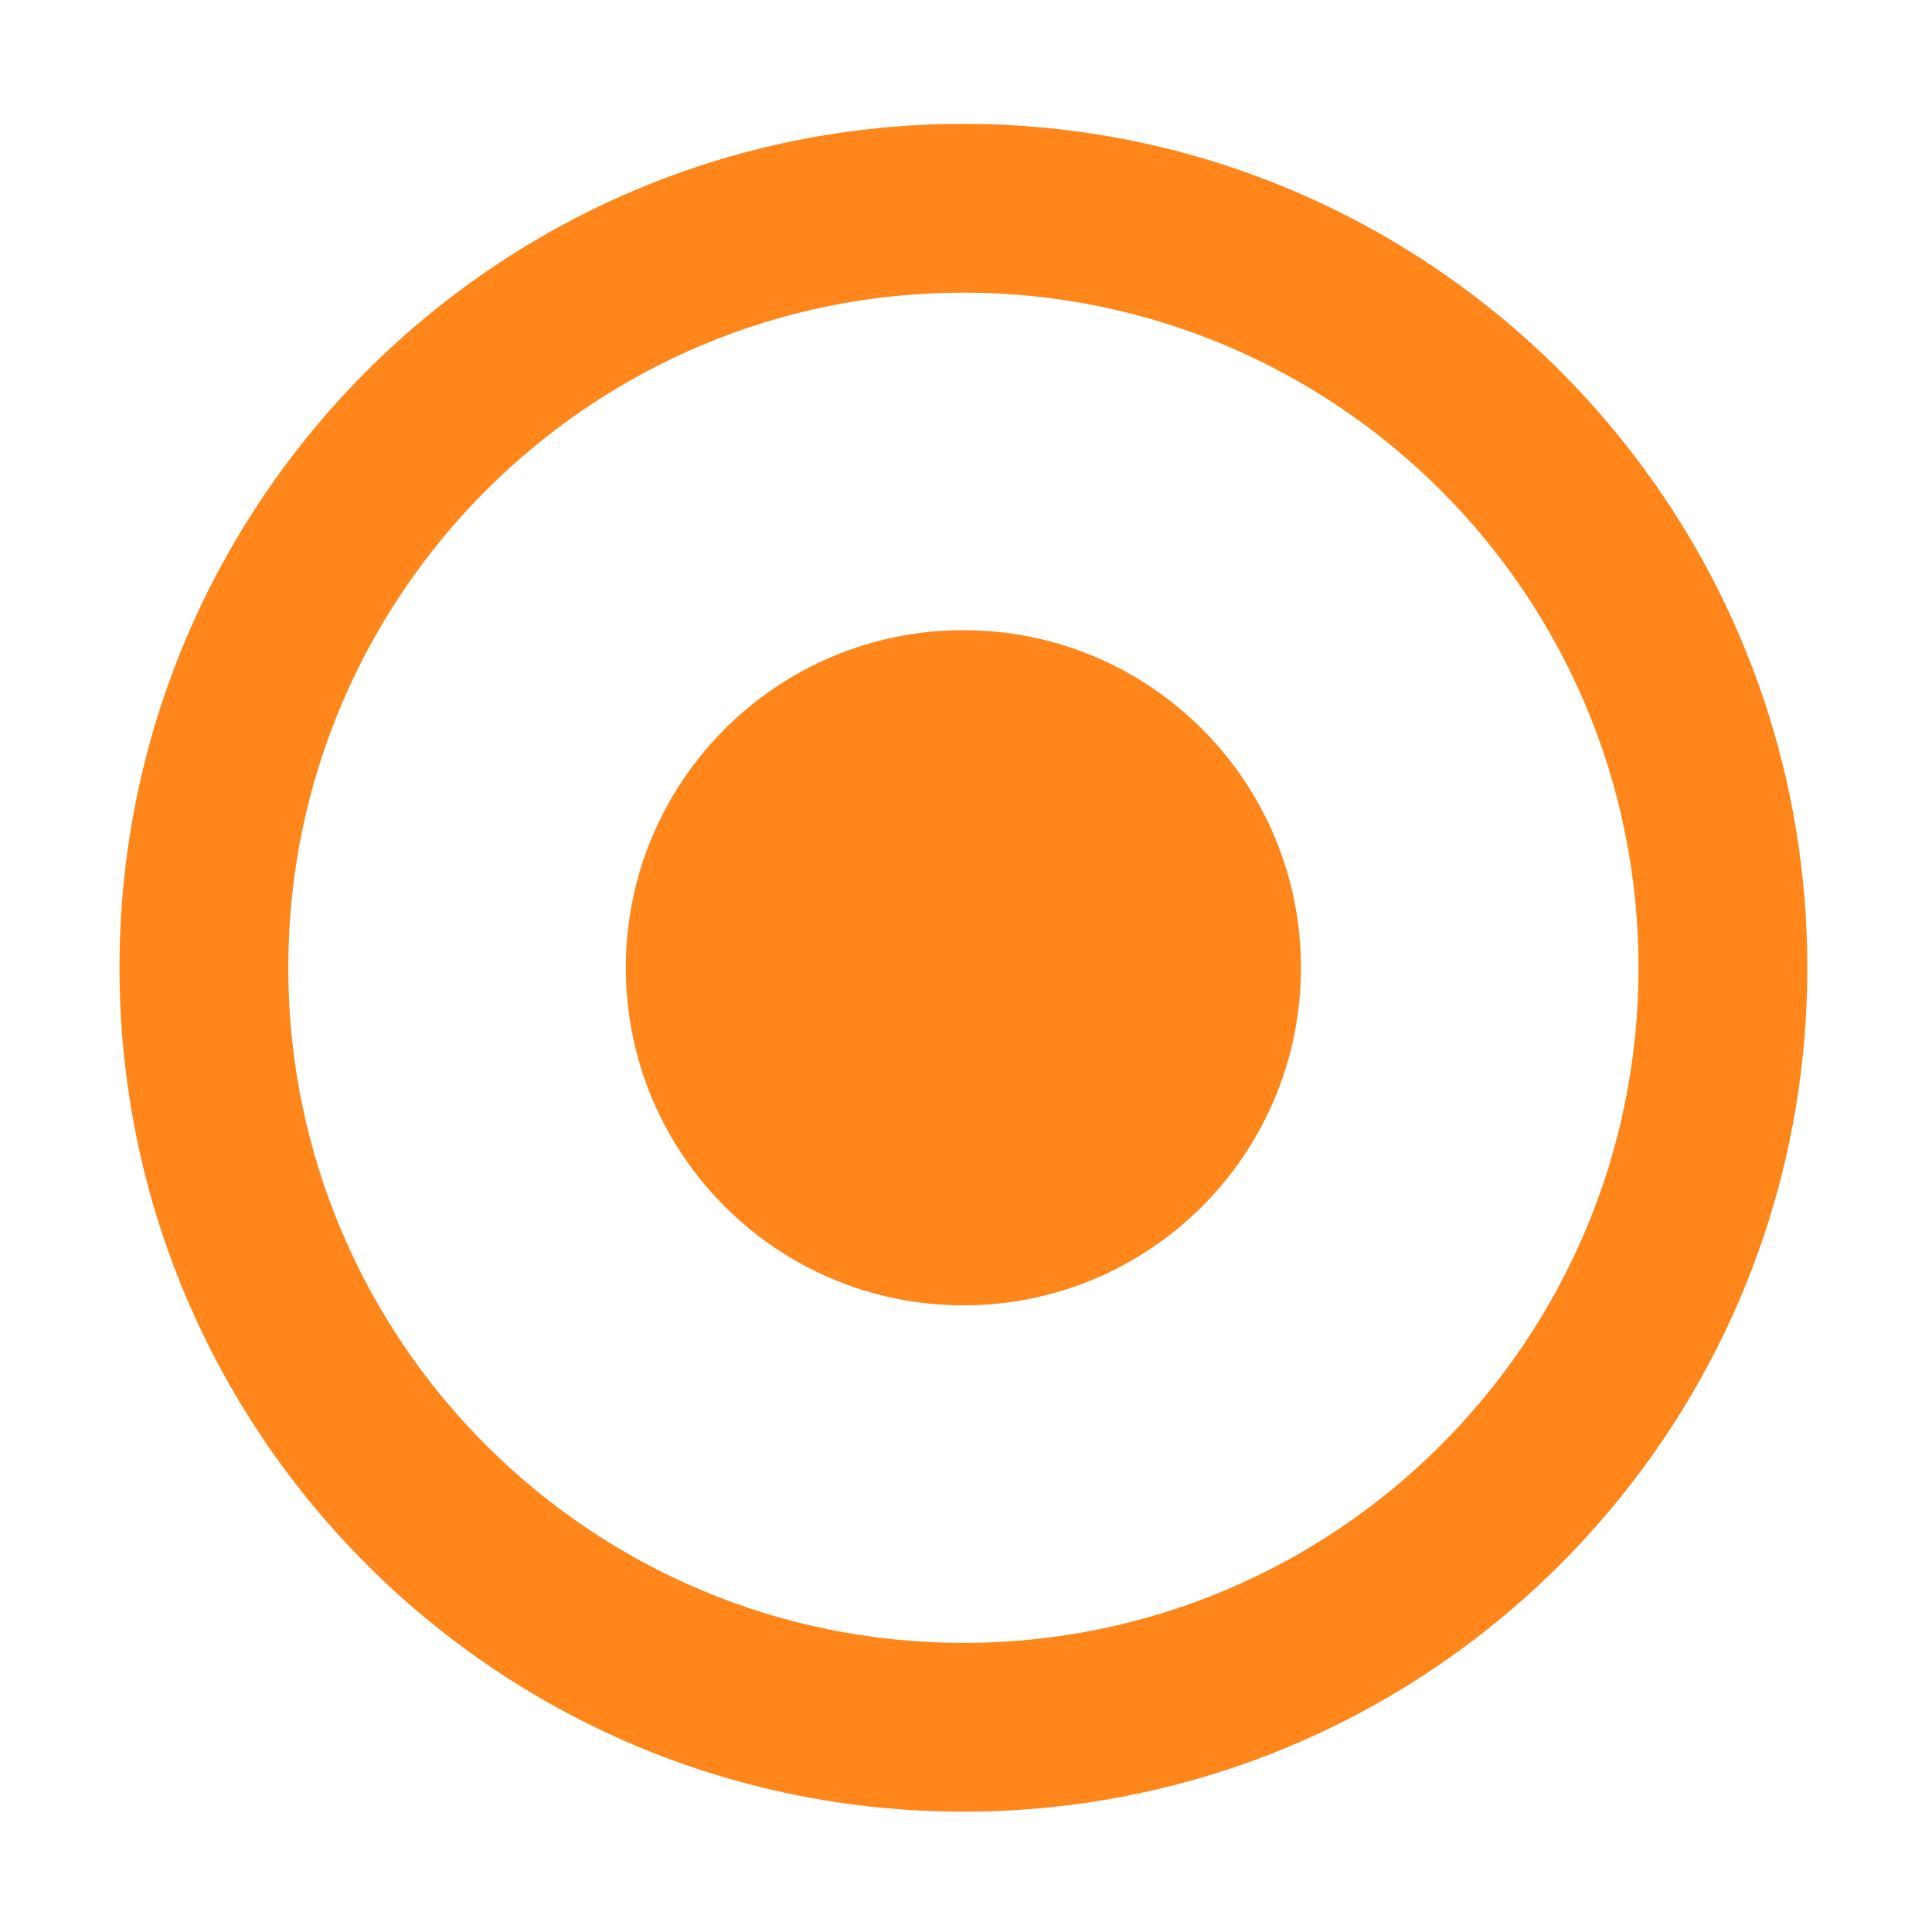
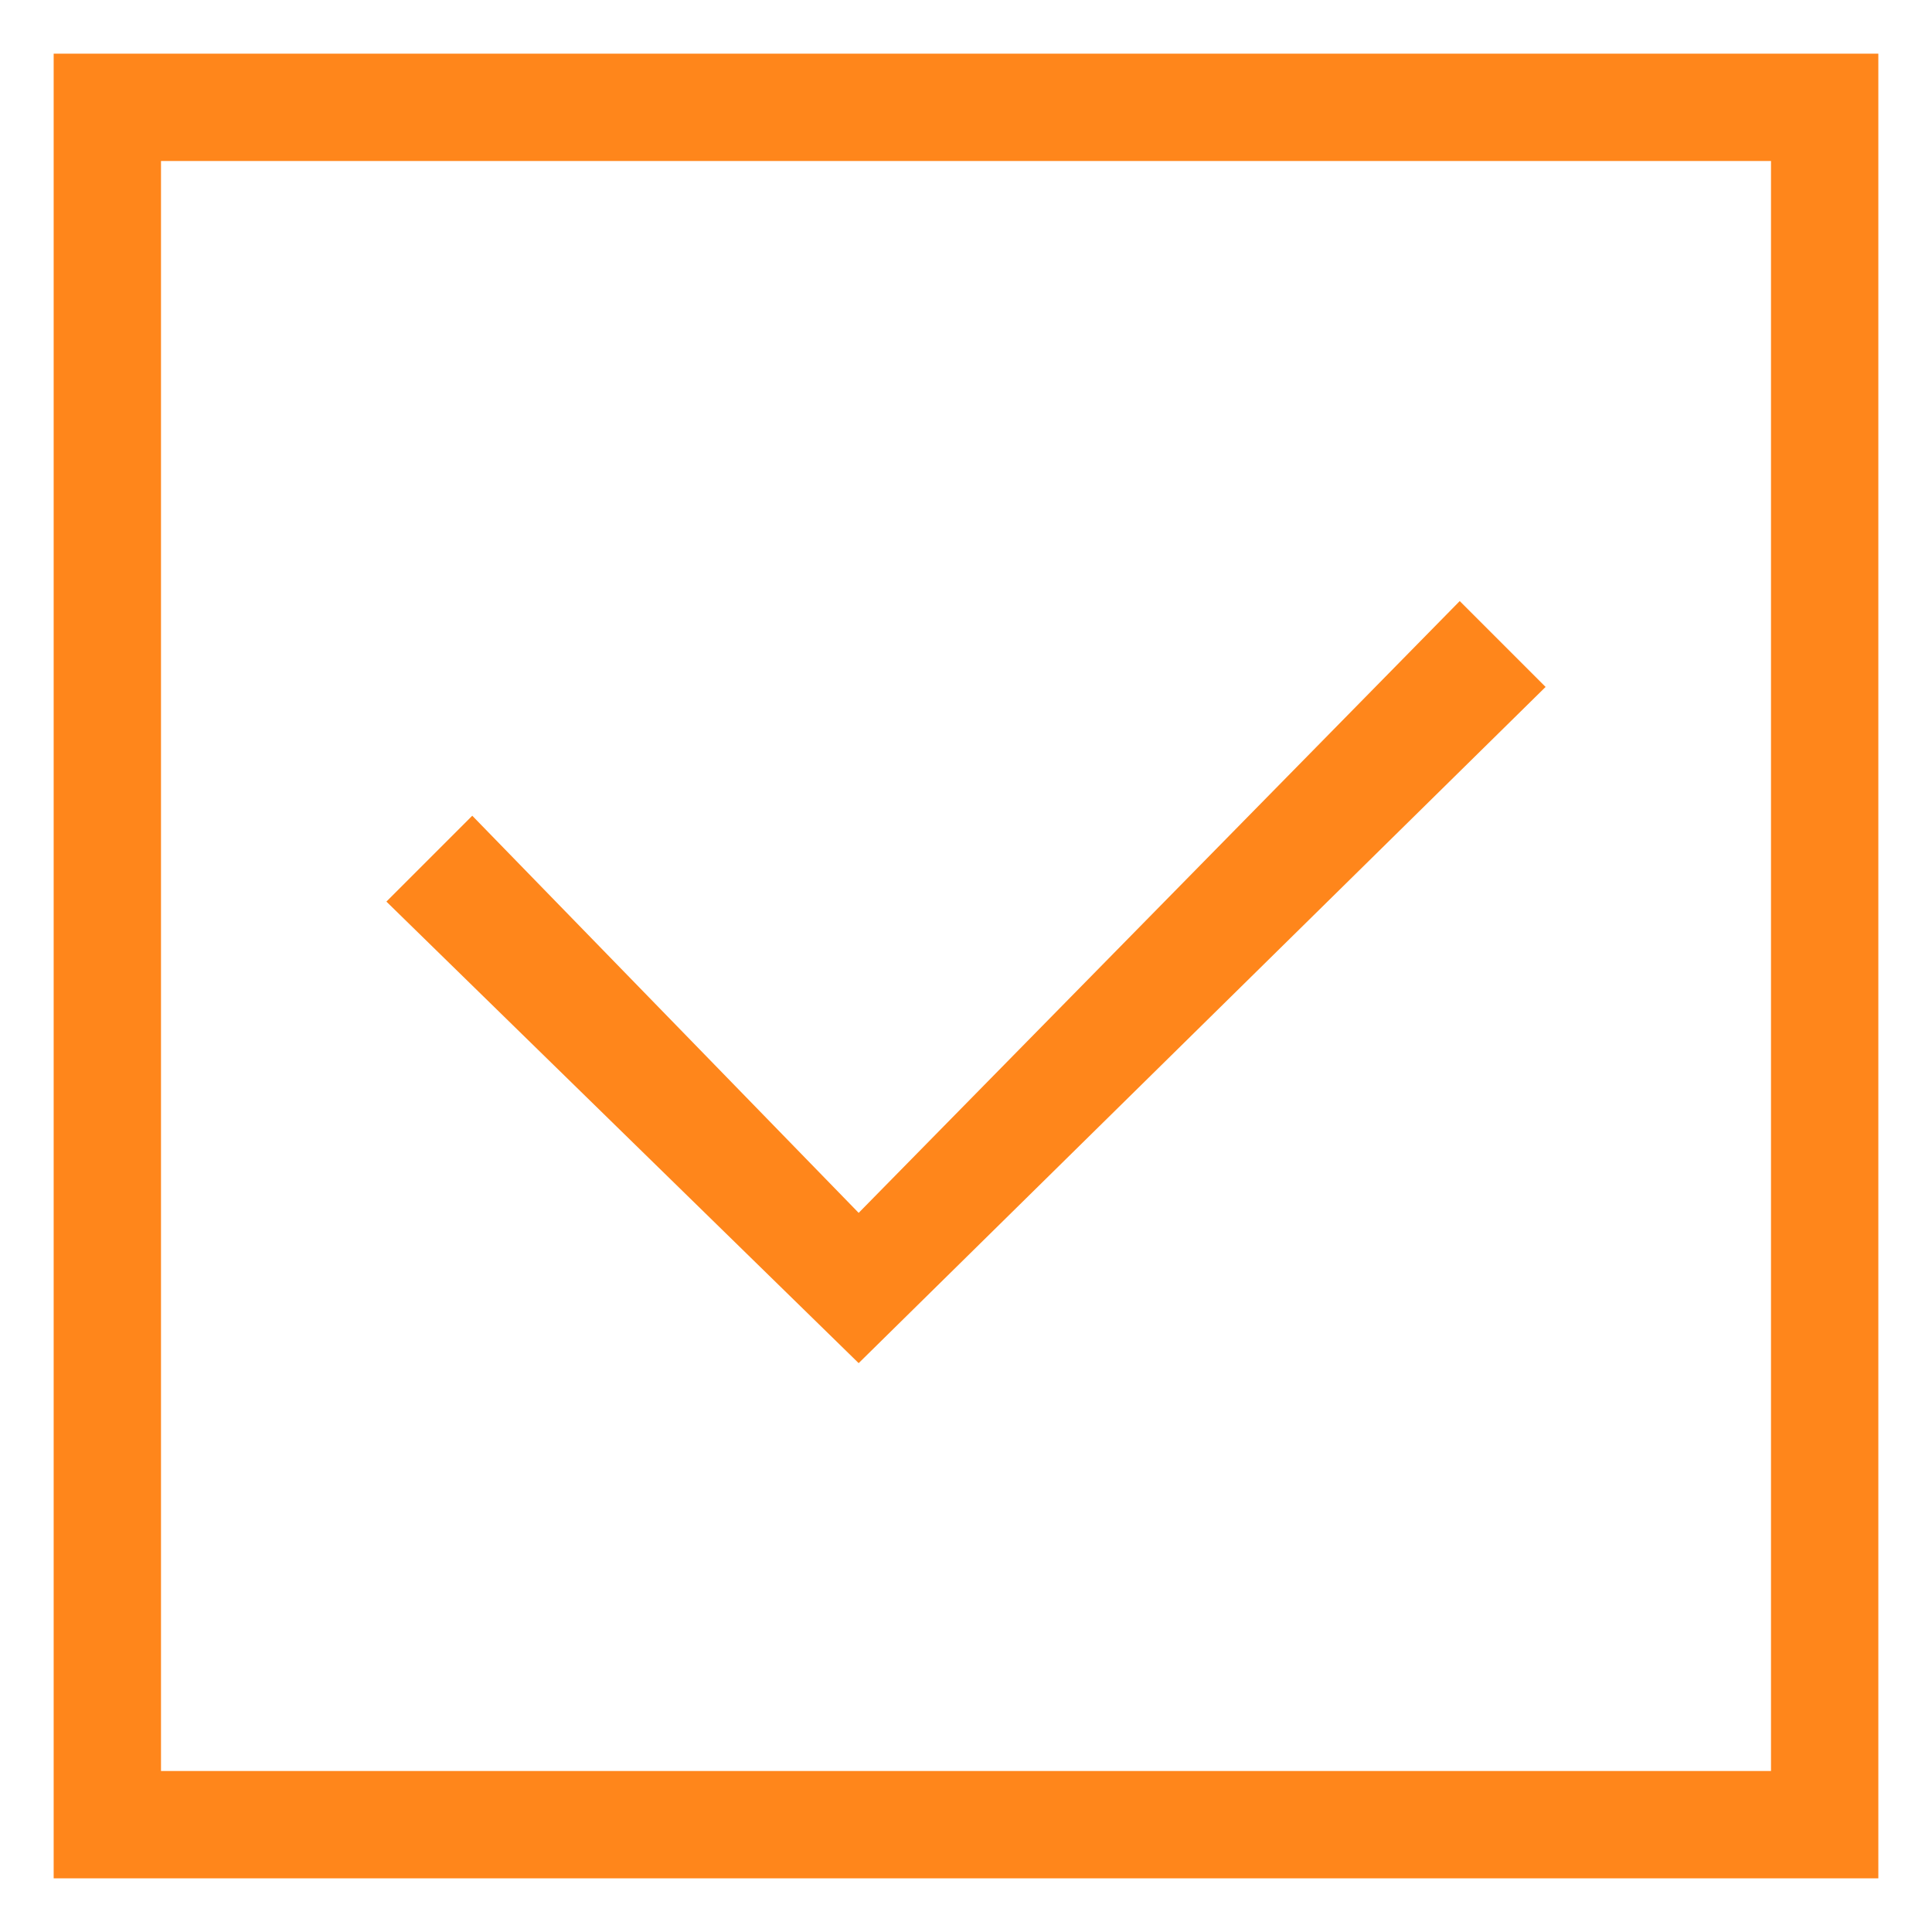
- <svg xmlns="http://www.w3.org/2000/svg" t="1656387605342" class="icon" viewBox="0 0 1024 1024" version="1.1" p-id="2124" width="200" height="200">
+ <svg xmlns="http://www.w3.org/2000/svg" t="1656645419384" class="icon" viewBox="0 0 1024 1024" version="1.1" p-id="5189" width="200" height="200">
  <defs>
    <style type="text/css">@font-face { font-family: feedback-iconfont; src: url("//at.alicdn.com/t/font_1031158_u69w8yhxdu.woff2?t=1630033759944") format("woff2"), url("//at.alicdn.com/t/font_1031158_u69w8yhxdu.woff?t=1630033759944") format("woff"), url("//at.alicdn.com/t/font_1031158_u69w8yhxdu.ttf?t=1630033759944") format("truetype"); }
</style>
  </defs>
-   <path d="M957.91 512.93c0 247.03-200.26 447.29-447.29 447.29S63.33 759.97 63.33 512.93 263.59 65.65 510.62 65.65 957.91 265.9 957.91 512.93zM510.62 155.1c-197.62 0-357.83 160.21-357.83 357.83S313 870.77 510.62 870.77s357.83-160.21 357.83-357.83S708.25 155.1 510.62 155.1z" p-id="2125" fill="#FF861B" />
-   <path d="M510.62 512.93m-178.92 0a178.92 178.92 0 1 0 357.84 0 178.92 178.92 0 1 0-357.84 0Z" p-id="2126" fill="#FF861B" />
+   <path d="M995.556 995.556H28.444V28.444h967.111v967.111z m-910.222-56.889h853.333v-853.333h-853.333v853.333z" p-id="5190" fill="#FF861B" />
+   <path d="M455.111 722.489L204.8 477.867l45.511-45.511L455.111 642.844l318.578-324.267 45.511 45.511z" p-id="5191" fill="#FF861B" />
</svg>
